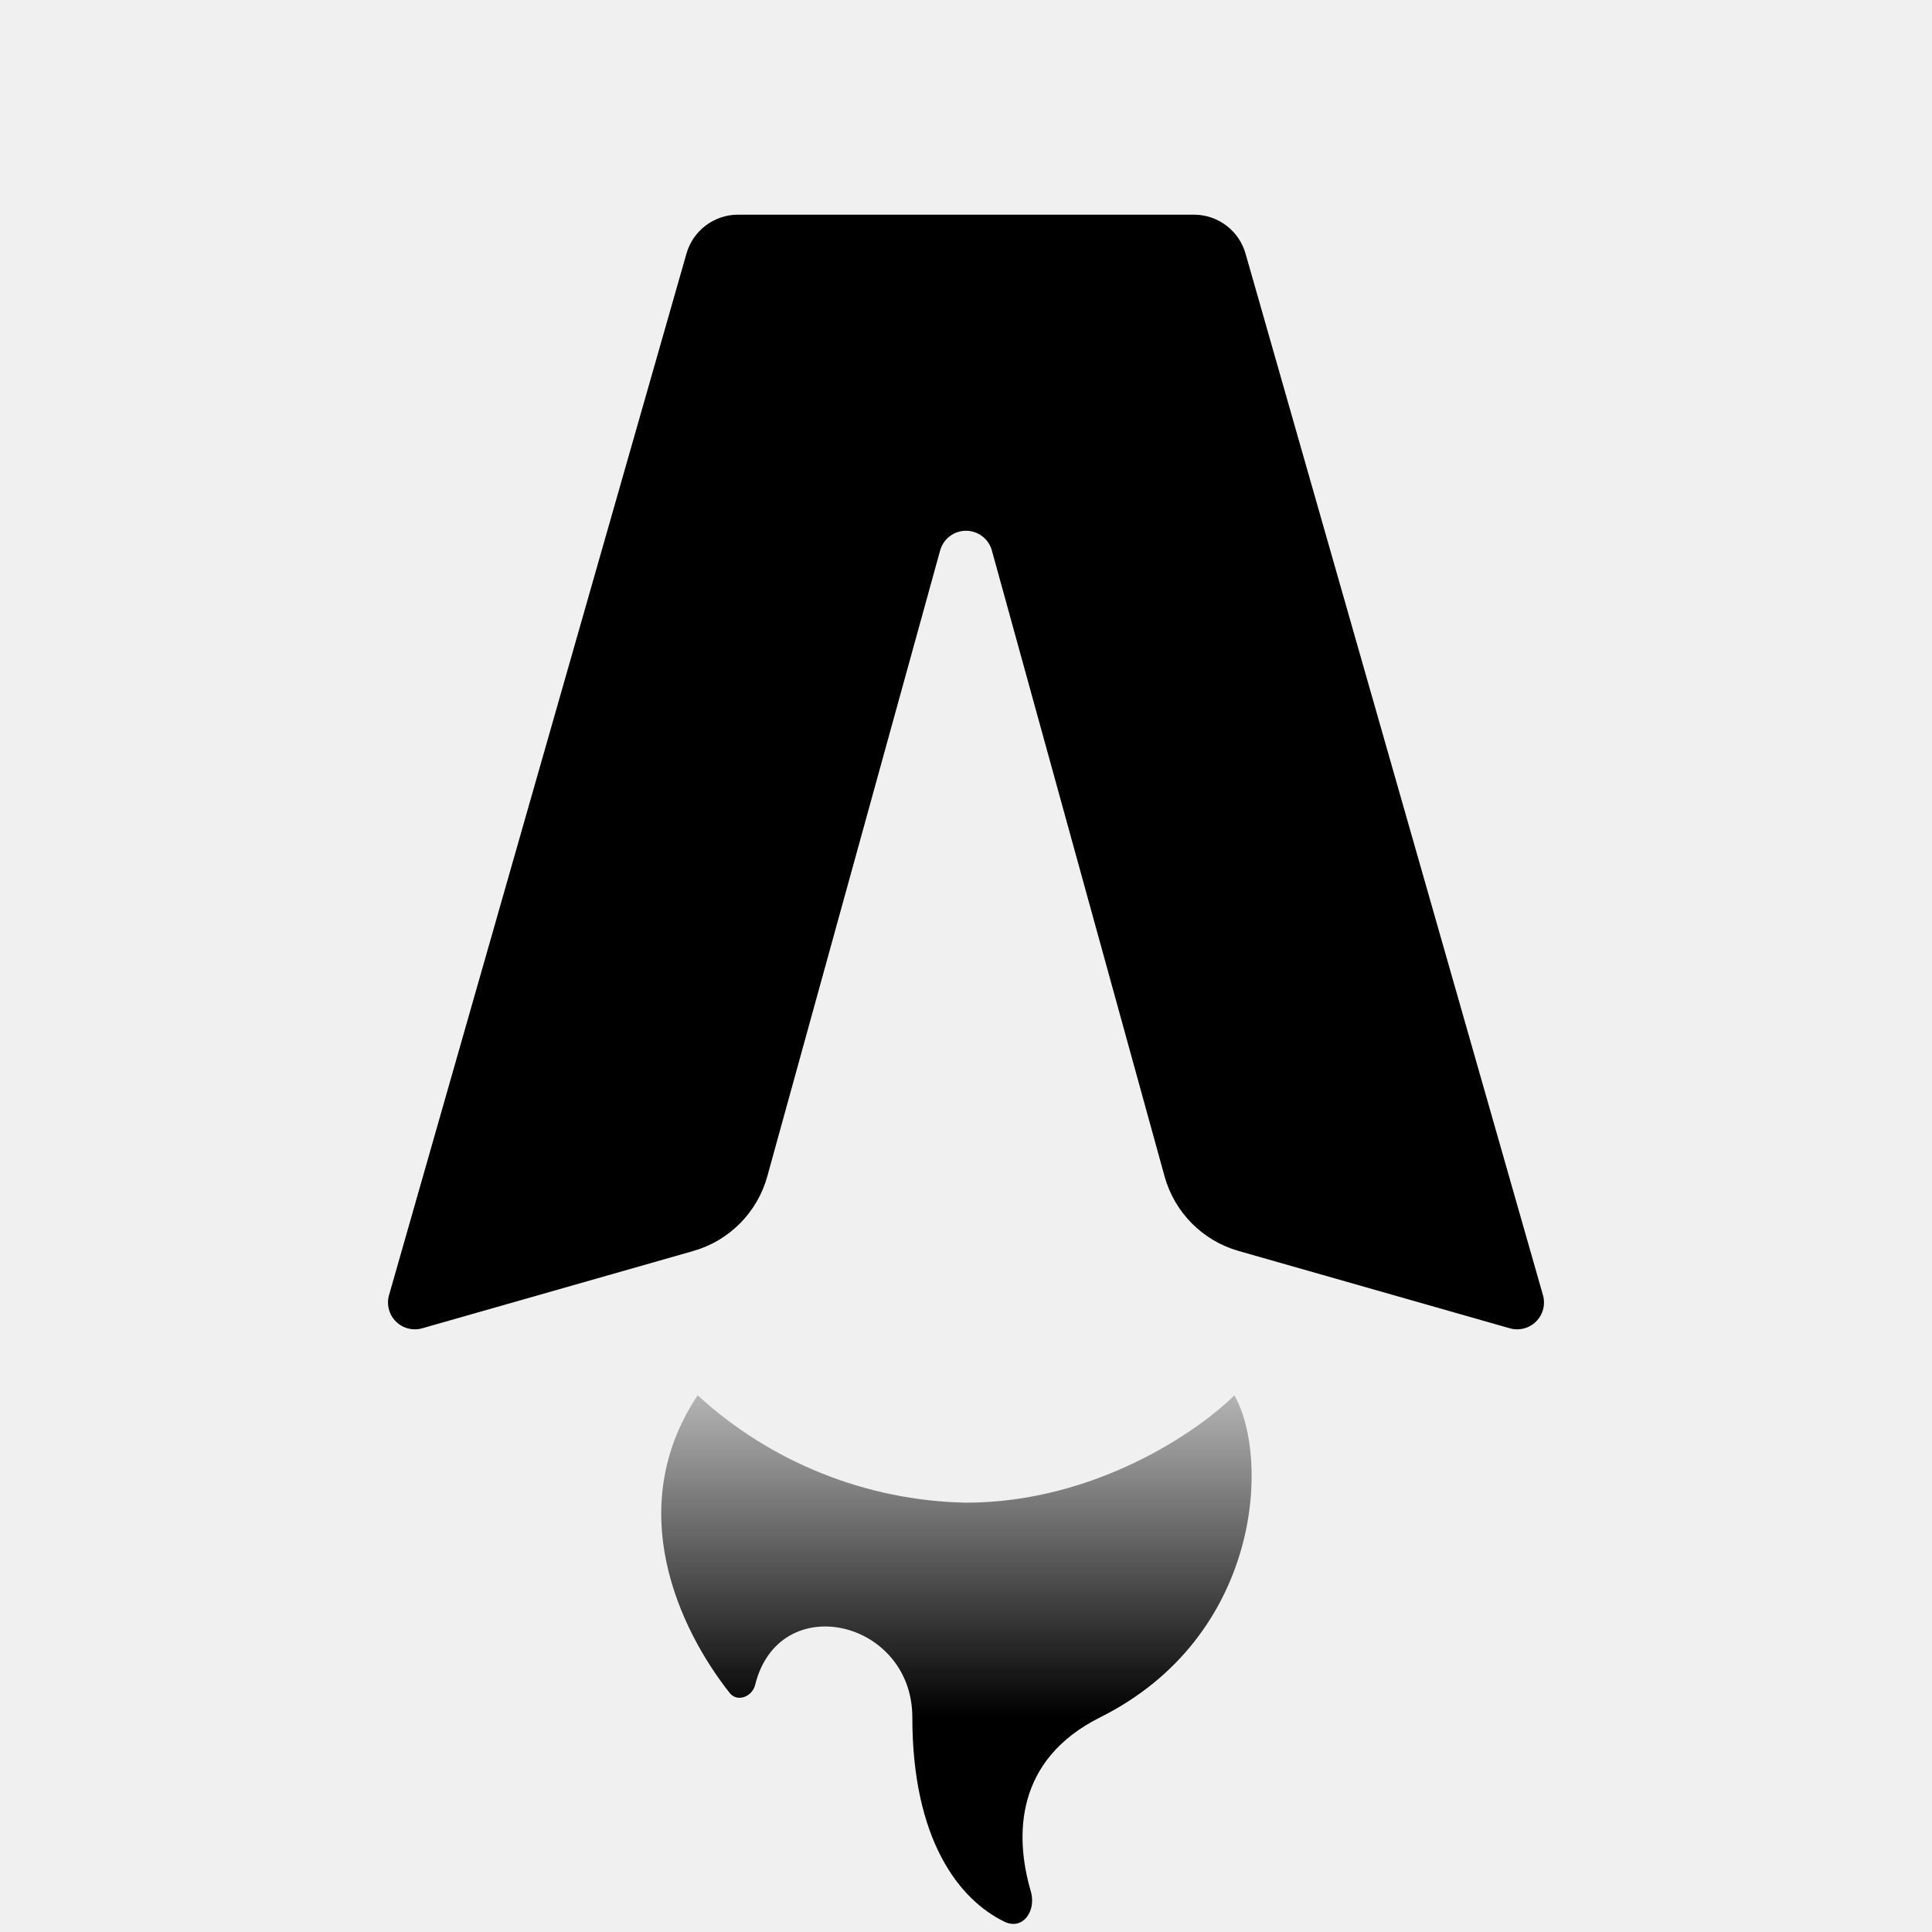
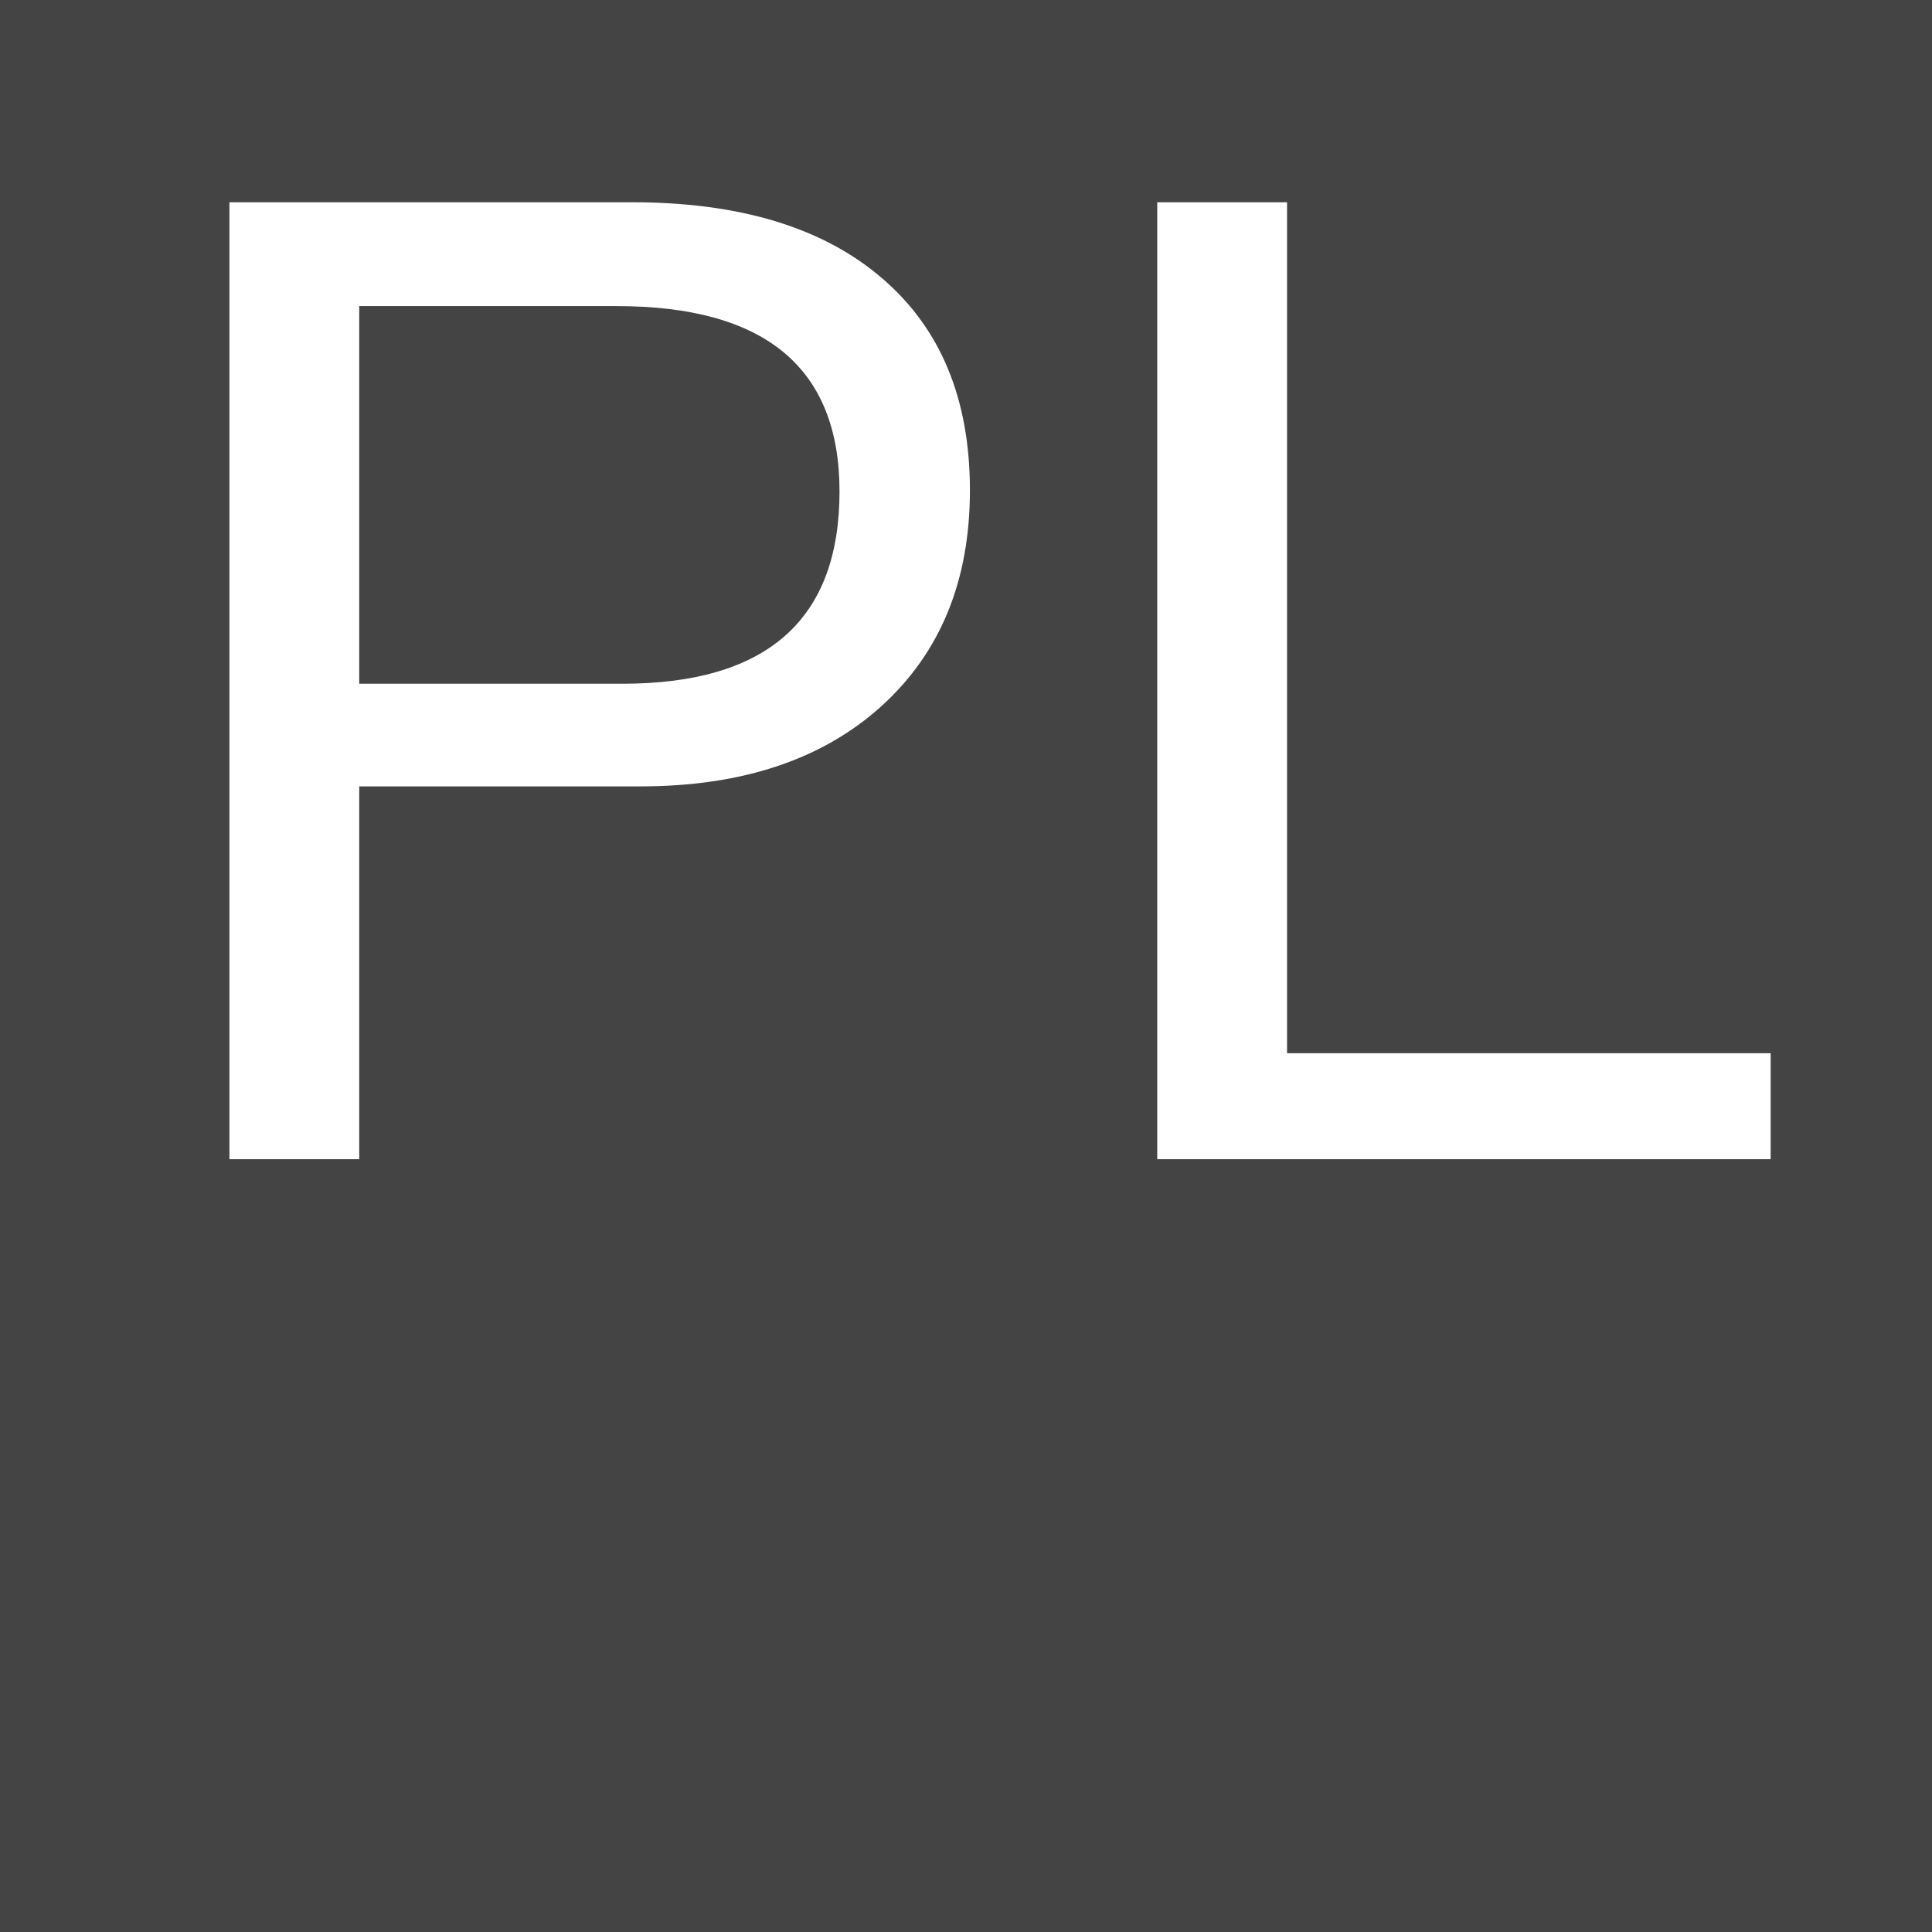
- <svg xmlns="http://www.w3.org/2000/svg" fill="none" viewBox="0 0 36 36">
-   <path fill="#000" d="M22.25 4h-8.5a1 1 0 0 0-.96.73l-5.54 19.4a.5.5 0 0 0 .62.62l5.05-1.44a2 2 0 0 0 1.38-1.4l3.22-11.66a.5.5 0 0 1 .96 0l3.22 11.67a2 2 0 0 0 1.38 1.39l5.05 1.44a.5.5 0 0 0 .62-.62l-5.54-19.4a1 1 0 0 0-.96-.73Z" />
-   <path fill="url(#gradient)" d="M18 28a7.63 7.63 0 0 1-5-2c-1.4 2.1-.35 4.35.6 5.55.14.17.41.07.47-.15.44-1.8 2.93-1.22 2.93.6 0 2.28.87 3.4 1.72 3.81.34.16.59-.2.49-.56-.31-1.05-.29-2.46 1.29-3.25 3-1.5 3.17-4.83 2.5-6-.67.67-2.6 2-5 2Z" />
-   <defs>
-     <linearGradient id="gradient" x1="16" x2="16" y1="32" y2="24" gradientUnits="userSpaceOnUse">
-       <stop stop-color="#000" />
-       <stop offset="1" stop-color="#000" stop-opacity="0" />
-     </linearGradient>
-   </defs>
-   <style>
-     @media (prefers-color-scheme:dark){:root{filter:invert(100%)}}
-   </style>
+ <svg xmlns="http://www.w3.org/2000/svg" viewBox="0 0 100 100">
+   <rect x="0" y="0" width="100" height="100" fill="#444" />
+   <text x="50" y="60" font-size="72" font-family="Arial, sans-serif" fill="#FFF" text-anchor="middle">PL</text>
</svg>
